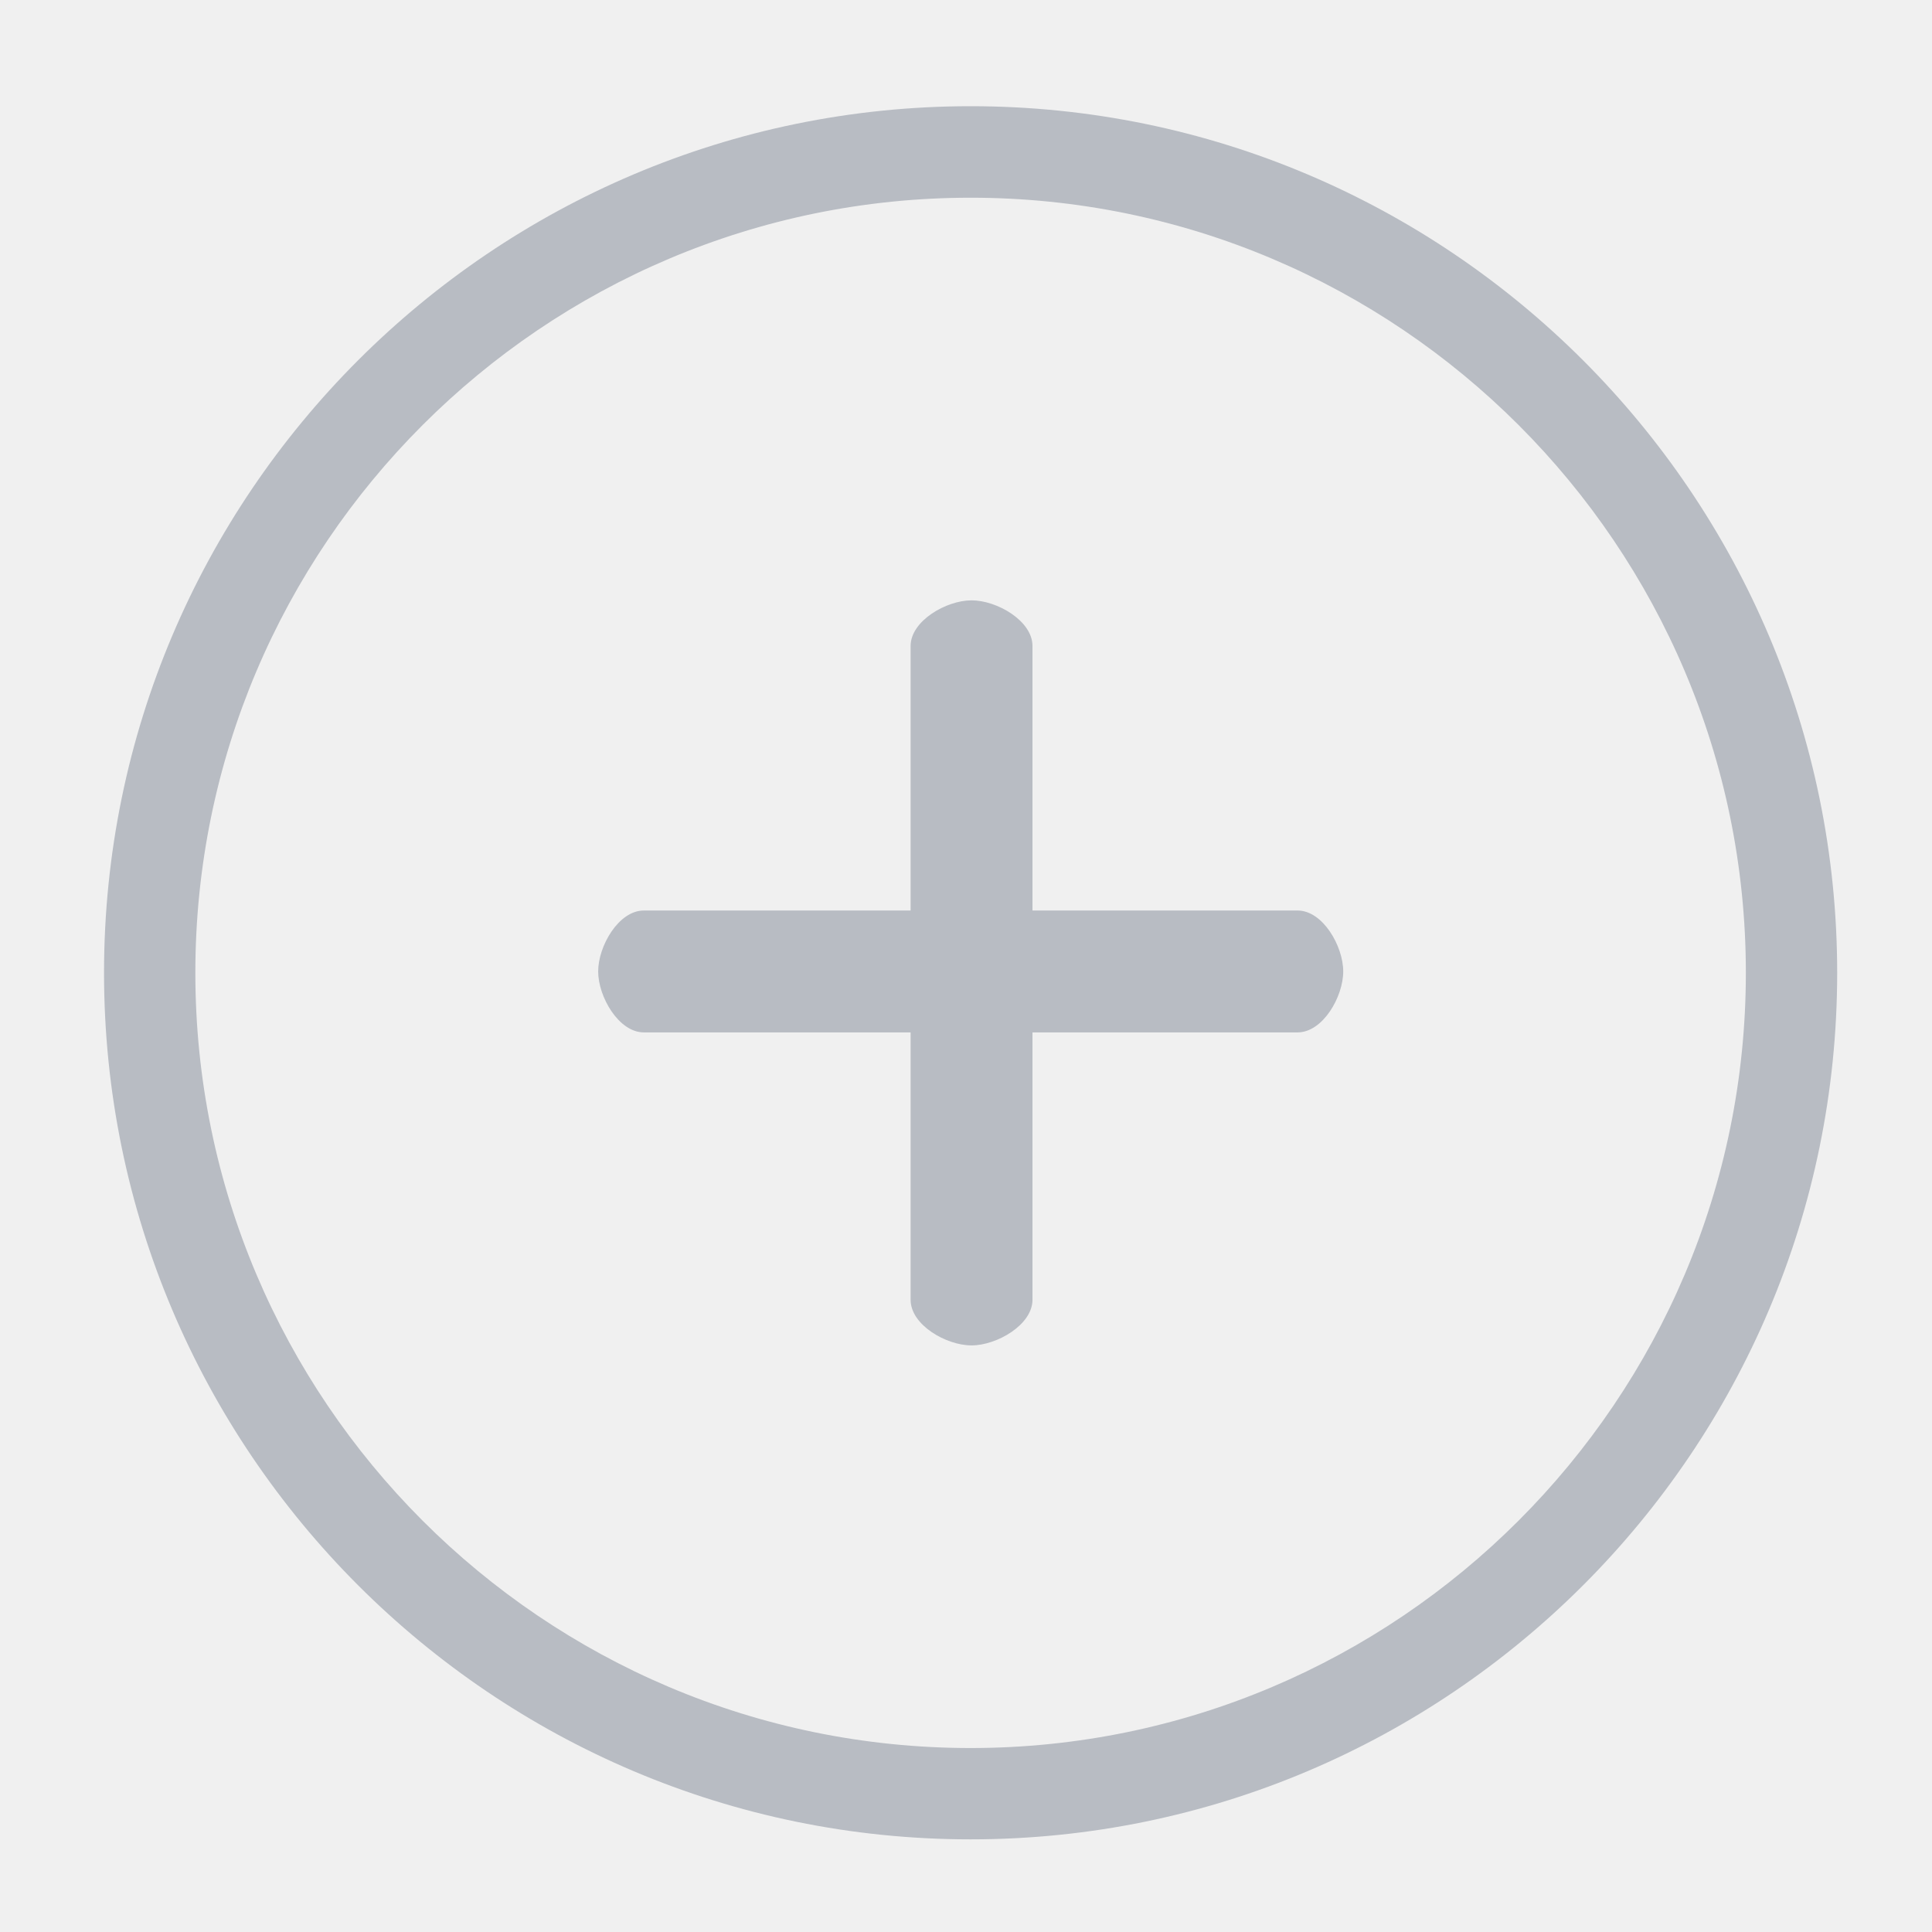
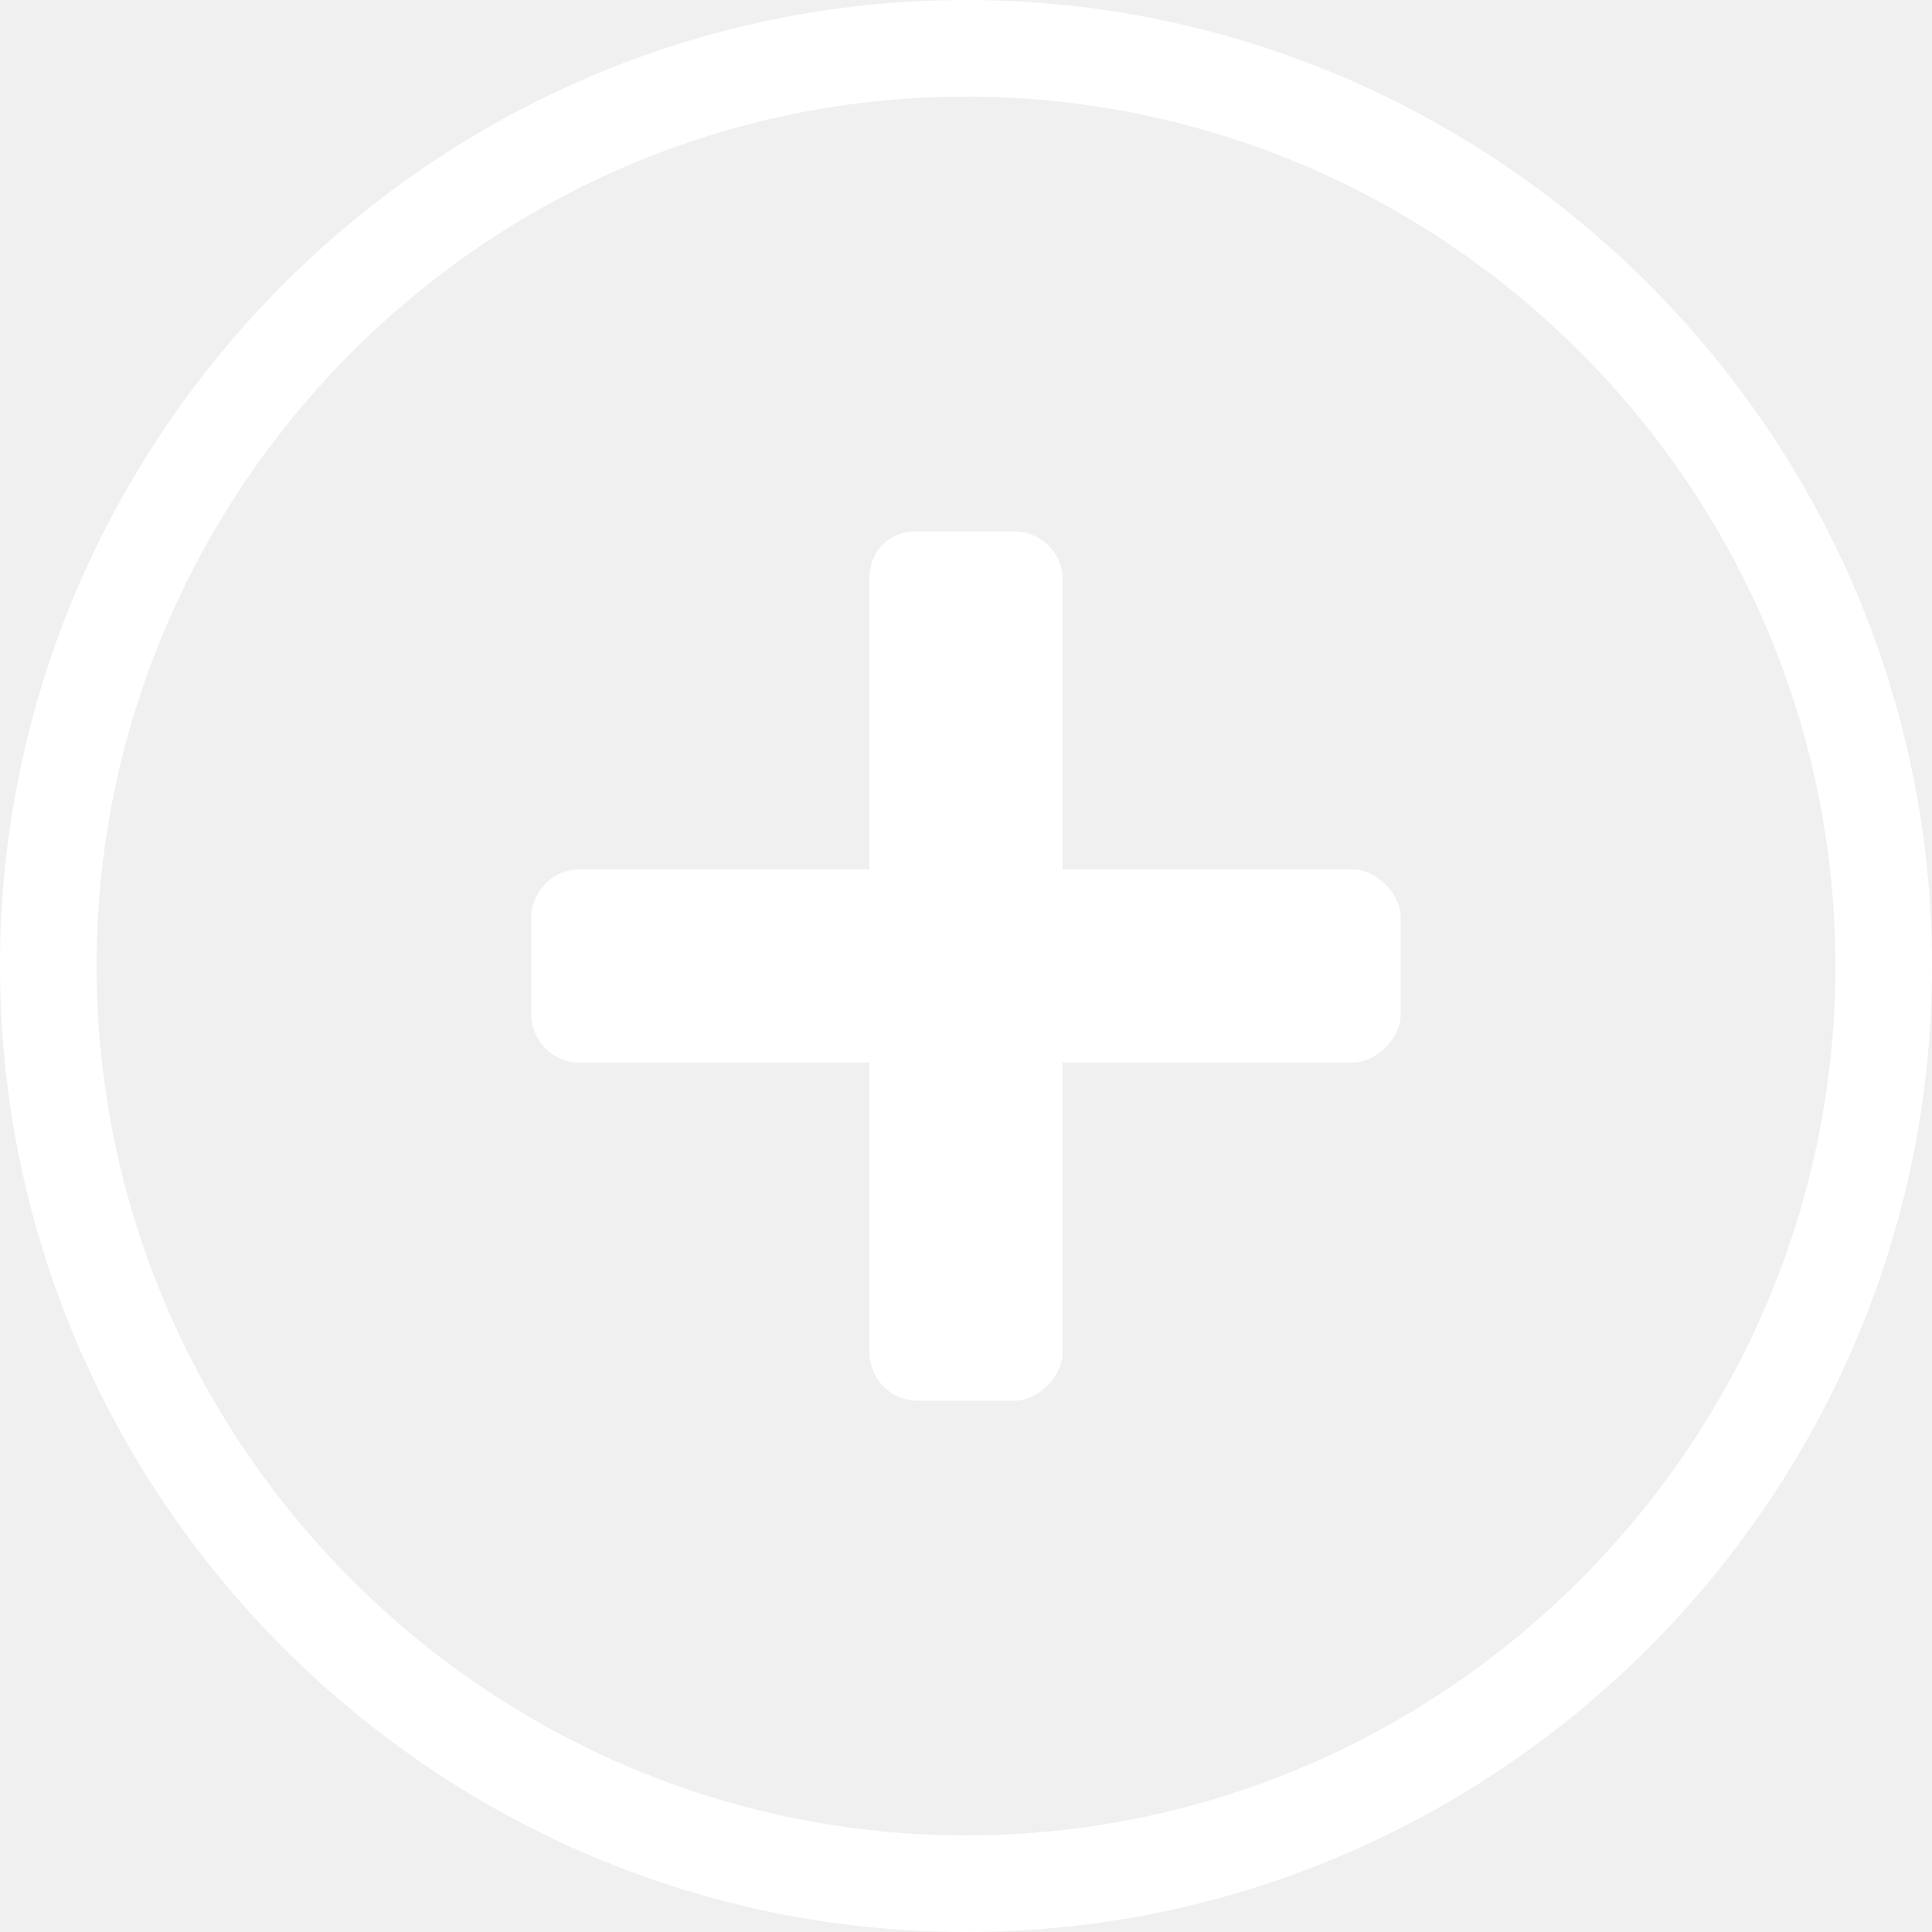
- <svg xmlns="http://www.w3.org/2000/svg" version="1.1" id="图层_1" x="0px" y="0px" viewBox="-197 320.9 200 200" style="enable-background:new -197 320.9 200 200;" xml:space="preserve">
+ <svg xmlns="http://www.w3.org/2000/svg" version="1.1" id="图层_1" x="0px" y="0px" viewBox="0 0 40 40" style="enable-background:new 0 0 40 40;" xml:space="preserve">
  <style type="text/css">
- 	.st0{fill:#b8bcc3;}
+ 	.st0{fill:#FFFFFF;}
</style>
-   <g>
-     <g transform="scale(0.1953125, 0.1953125)">
-       <path class="st0" d="M-494.2,1699.3c-253.3,0-459.3,206-459.3,459.3c0,253.3,206,459.3,459.3,459.3s459.3-206,459.3-459.3    C-34.9,1905.4-240.9,1699.3-494.2,1699.3L-494.2,1699.3z M-494.2,2569.5c-226.6,0-410.9-184.3-410.9-410.9    c0-226.5,184.3-410.8,410.9-410.8s410.9,184.3,410.9,410.8C-83.3,2385.1-267.6,2569.5-494.2,2569.5L-494.2,2569.5z M-320.9,2125.6    h-140.5v-140.2c0-13.4-18.9-24.2-32.3-24.2s-32.3,10.9-32.3,24.2v140.2h-141.4c-13.4,0-24.2,18.9-24.2,32.3    c0,13.4,10.9,32.3,24.2,32.3H-526v141.7c0,13.4,18.9,24.2,32.3,24.2s32.3-10.9,32.3-24.2v-141.7h140.5c13.4,0,24.2-18.9,24.2-32.3    C-296.7,2144.5-307.5,2125.6-320.9,2125.6L-320.9,2125.6z" />
+   <g id="XMLID_7_">
+     <g id="XMLID_45_">
+       <path id="XMLID_46_" class="st0" d="M20,0C9,0,0,9,0,20s9,20,20,20c11,0,20-9,20-20S31,0,20,0z M20,38c-9.9,0-18-8.1-18-18    c0-9.9,8.1-18,18-18s18,8.1,18,18C38,29.9,29.9,38,20,38z" />
    </g>
  </g>
+   <rect id="XMLID_6_" x="19.9" y="20" class="st0" width="0.2" height="0" />
+   <g id="XMLID_3_">
+     <path id="XMLID_5_" class="st0" d="M28,22H12c-0.6,0-1-0.5-1-1v-2c0-0.5,0.4-1,1-1h16c0.5,0,1,0.5,1,1v2C29,21.5,28.5,22,28,22z" />
+     <path id="XMLID_4_" class="st0" d="M18,28V12c0-0.6,0.4-1,1-1h2c0.5,0,1,0.4,1,1v16c0,0.5-0.5,1-1,1h-2C18.4,29,18,28.5,18,28z" />
+   </g>
</svg>
